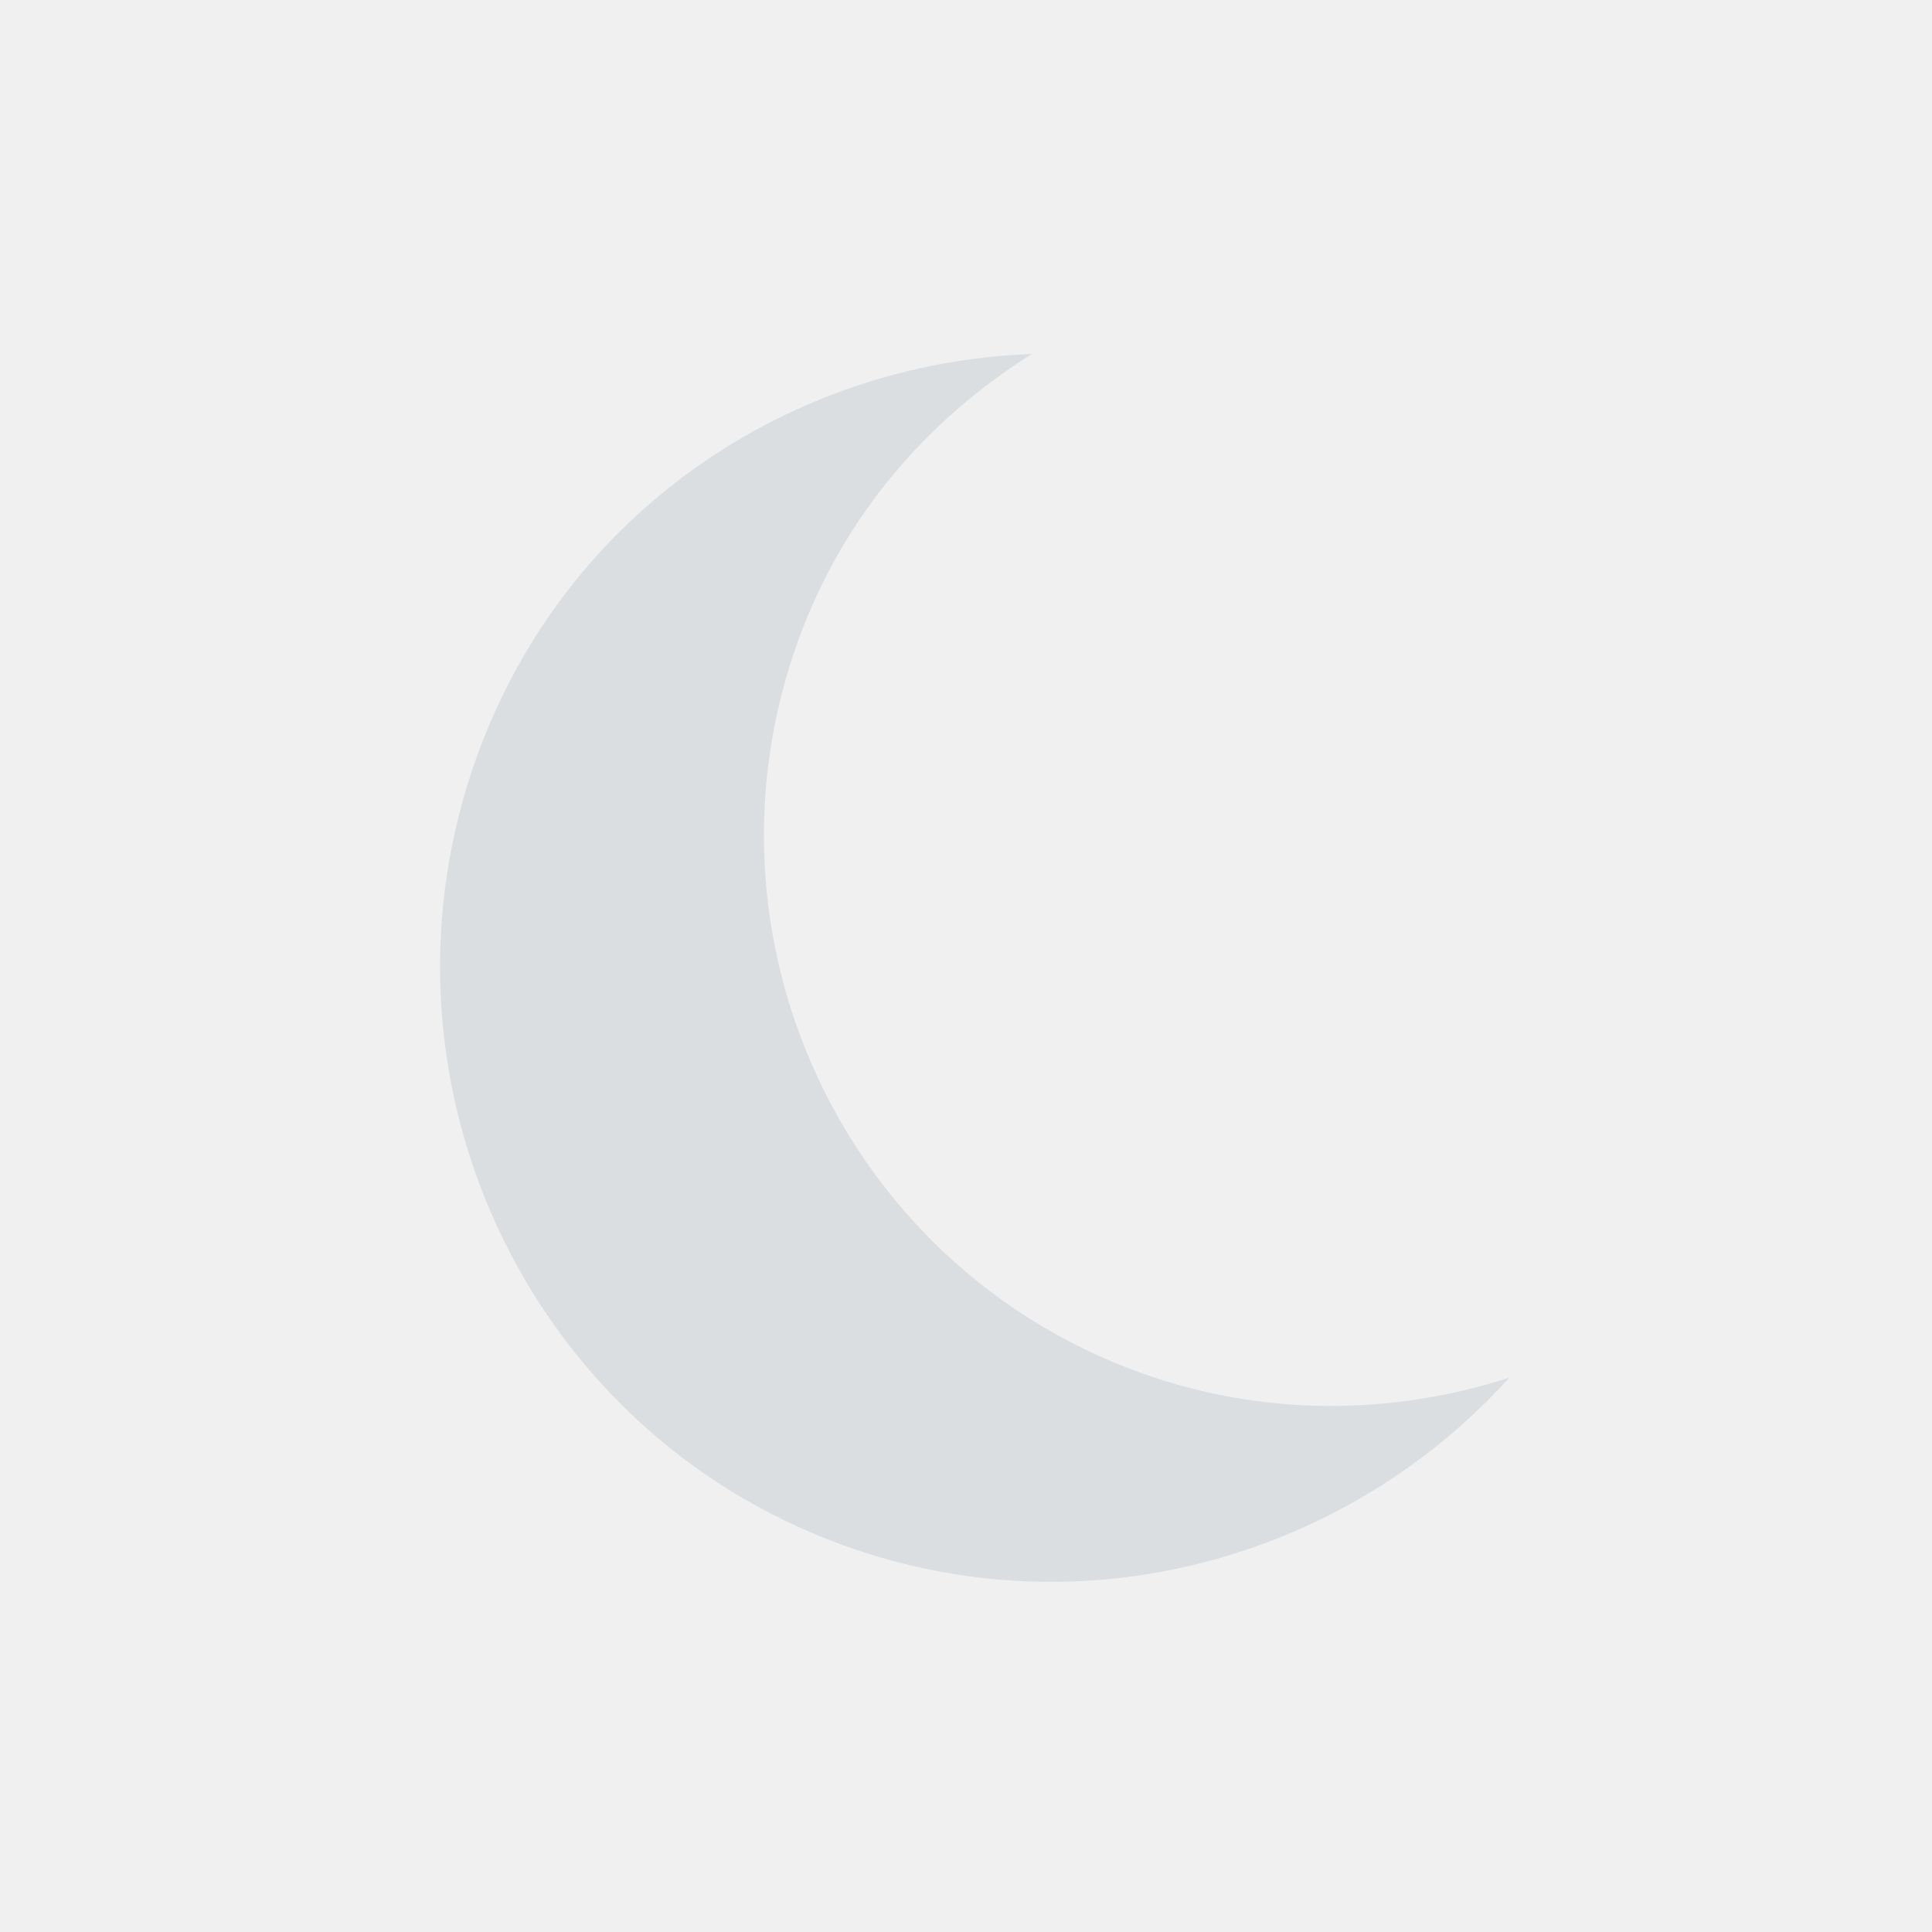
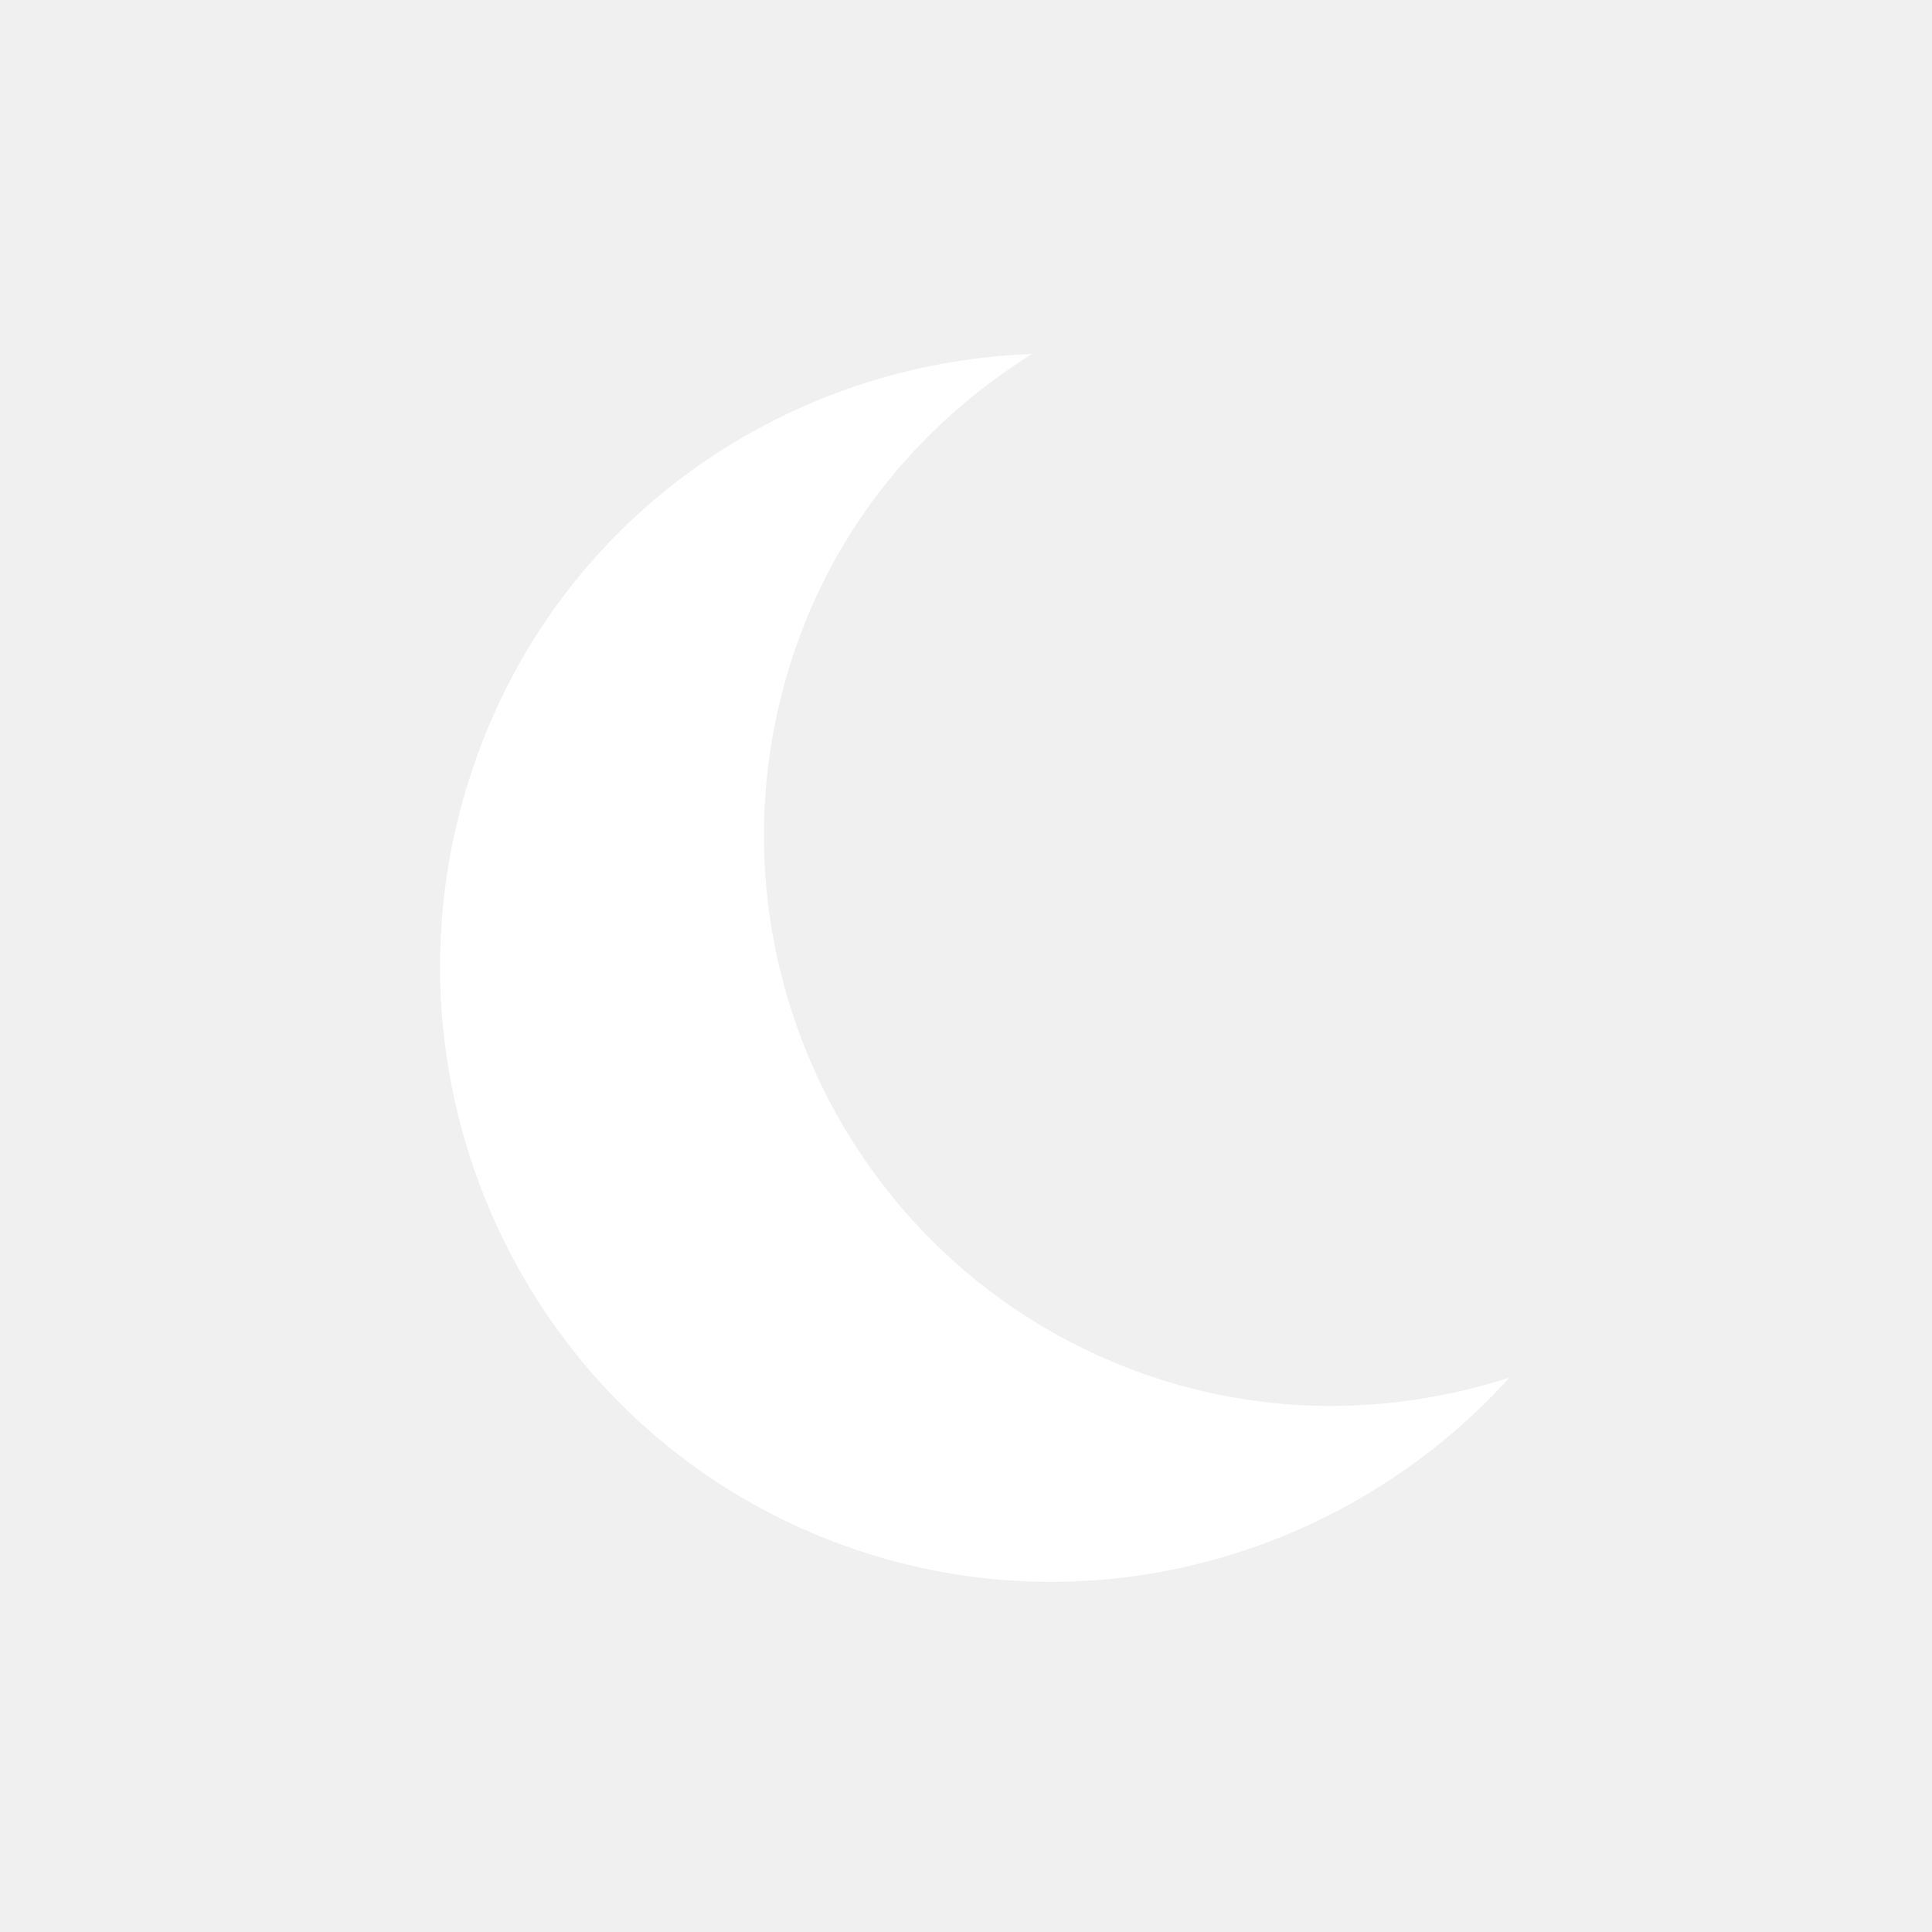
<svg xmlns="http://www.w3.org/2000/svg" xmlns:ns1="http://www.openswatchbook.org/uri/2009/osb" height="22" id="svg6530" version="1.1" viewBox="0 0 22 22" width="22">
  <defs id="defs6532">
    <linearGradient id="linearGradient5606" ns1:paint="solid">
      <stop id="stop5608" offset="0" style="stop-color:#000000;stop-opacity:1;" />
    </linearGradient>
  </defs>
  <g id="layer1" style="display:inline" transform="translate(-81.00001,-681.29)">
    <rect height="22" id="rect18110-7-1-3" style="color:#bebebe;display:inline;overflow:visible;visibility:visible;fill:none;stroke:none;stroke-width:1.781;marker:none;enable-background:new" width="22" x="81" y="681.29" />
    <circle cx="324.171" cy="618.733" id="path7478" r="7" style="color:#bebebe;display:inline;overflow:visible;visibility:visible;opacity:0;fill:#8c5f5f;fill-opacity:1;fill-rule:nonzero;stroke:none;stroke-width:1;marker:none;enable-background:accumulate" transform="matrix(0.9396926,0.3420201,-0.3420201,0.9396926,0,0)" />
-     <path d="m 92.75,685.321 c -2.763,0.101 -5.309,1.805 -6.312,4.562 -1.322,3.633 0.523,7.678 4.156,9 2.758,1.004 5.74,0.145 7.594,-1.906 -1.328,0.429 -2.806,0.452 -4.219,-0.062 -3.373,-1.228 -5.103,-4.97 -3.875,-8.344 0.514,-1.413 1.474,-2.508 2.656,-3.25 z" id="path7501" style="color:#bebebe;display:inline;overflow:visible;visibility:visible;fill:#dbdee0;fill-opacity:1;fill-rule:nonzero;stroke:none;stroke-width:1;marker:none;enable-background:accumulate" />
+     <path d="m 92.75,685.321 c -2.763,0.101 -5.309,1.805 -6.312,4.562 -1.322,3.633 0.523,7.678 4.156,9 2.758,1.004 5.74,0.145 7.594,-1.906 -1.328,0.429 -2.806,0.452 -4.219,-0.062 -3.373,-1.228 -5.103,-4.97 -3.875,-8.344 0.514,-1.413 1.474,-2.508 2.656,-3.25 z" id="path7501" style="color:#bebebe;display:inline;overflow:visible;visibility:visible;fill:#ffffff;fill-opacity:1;fill-rule:nonzero;stroke:none;stroke-width:1;marker:none;enable-background:accumulate" />
  </g>
  <g id="layer2" transform="translate(-81.00001,-228.9278)" />
</svg>
